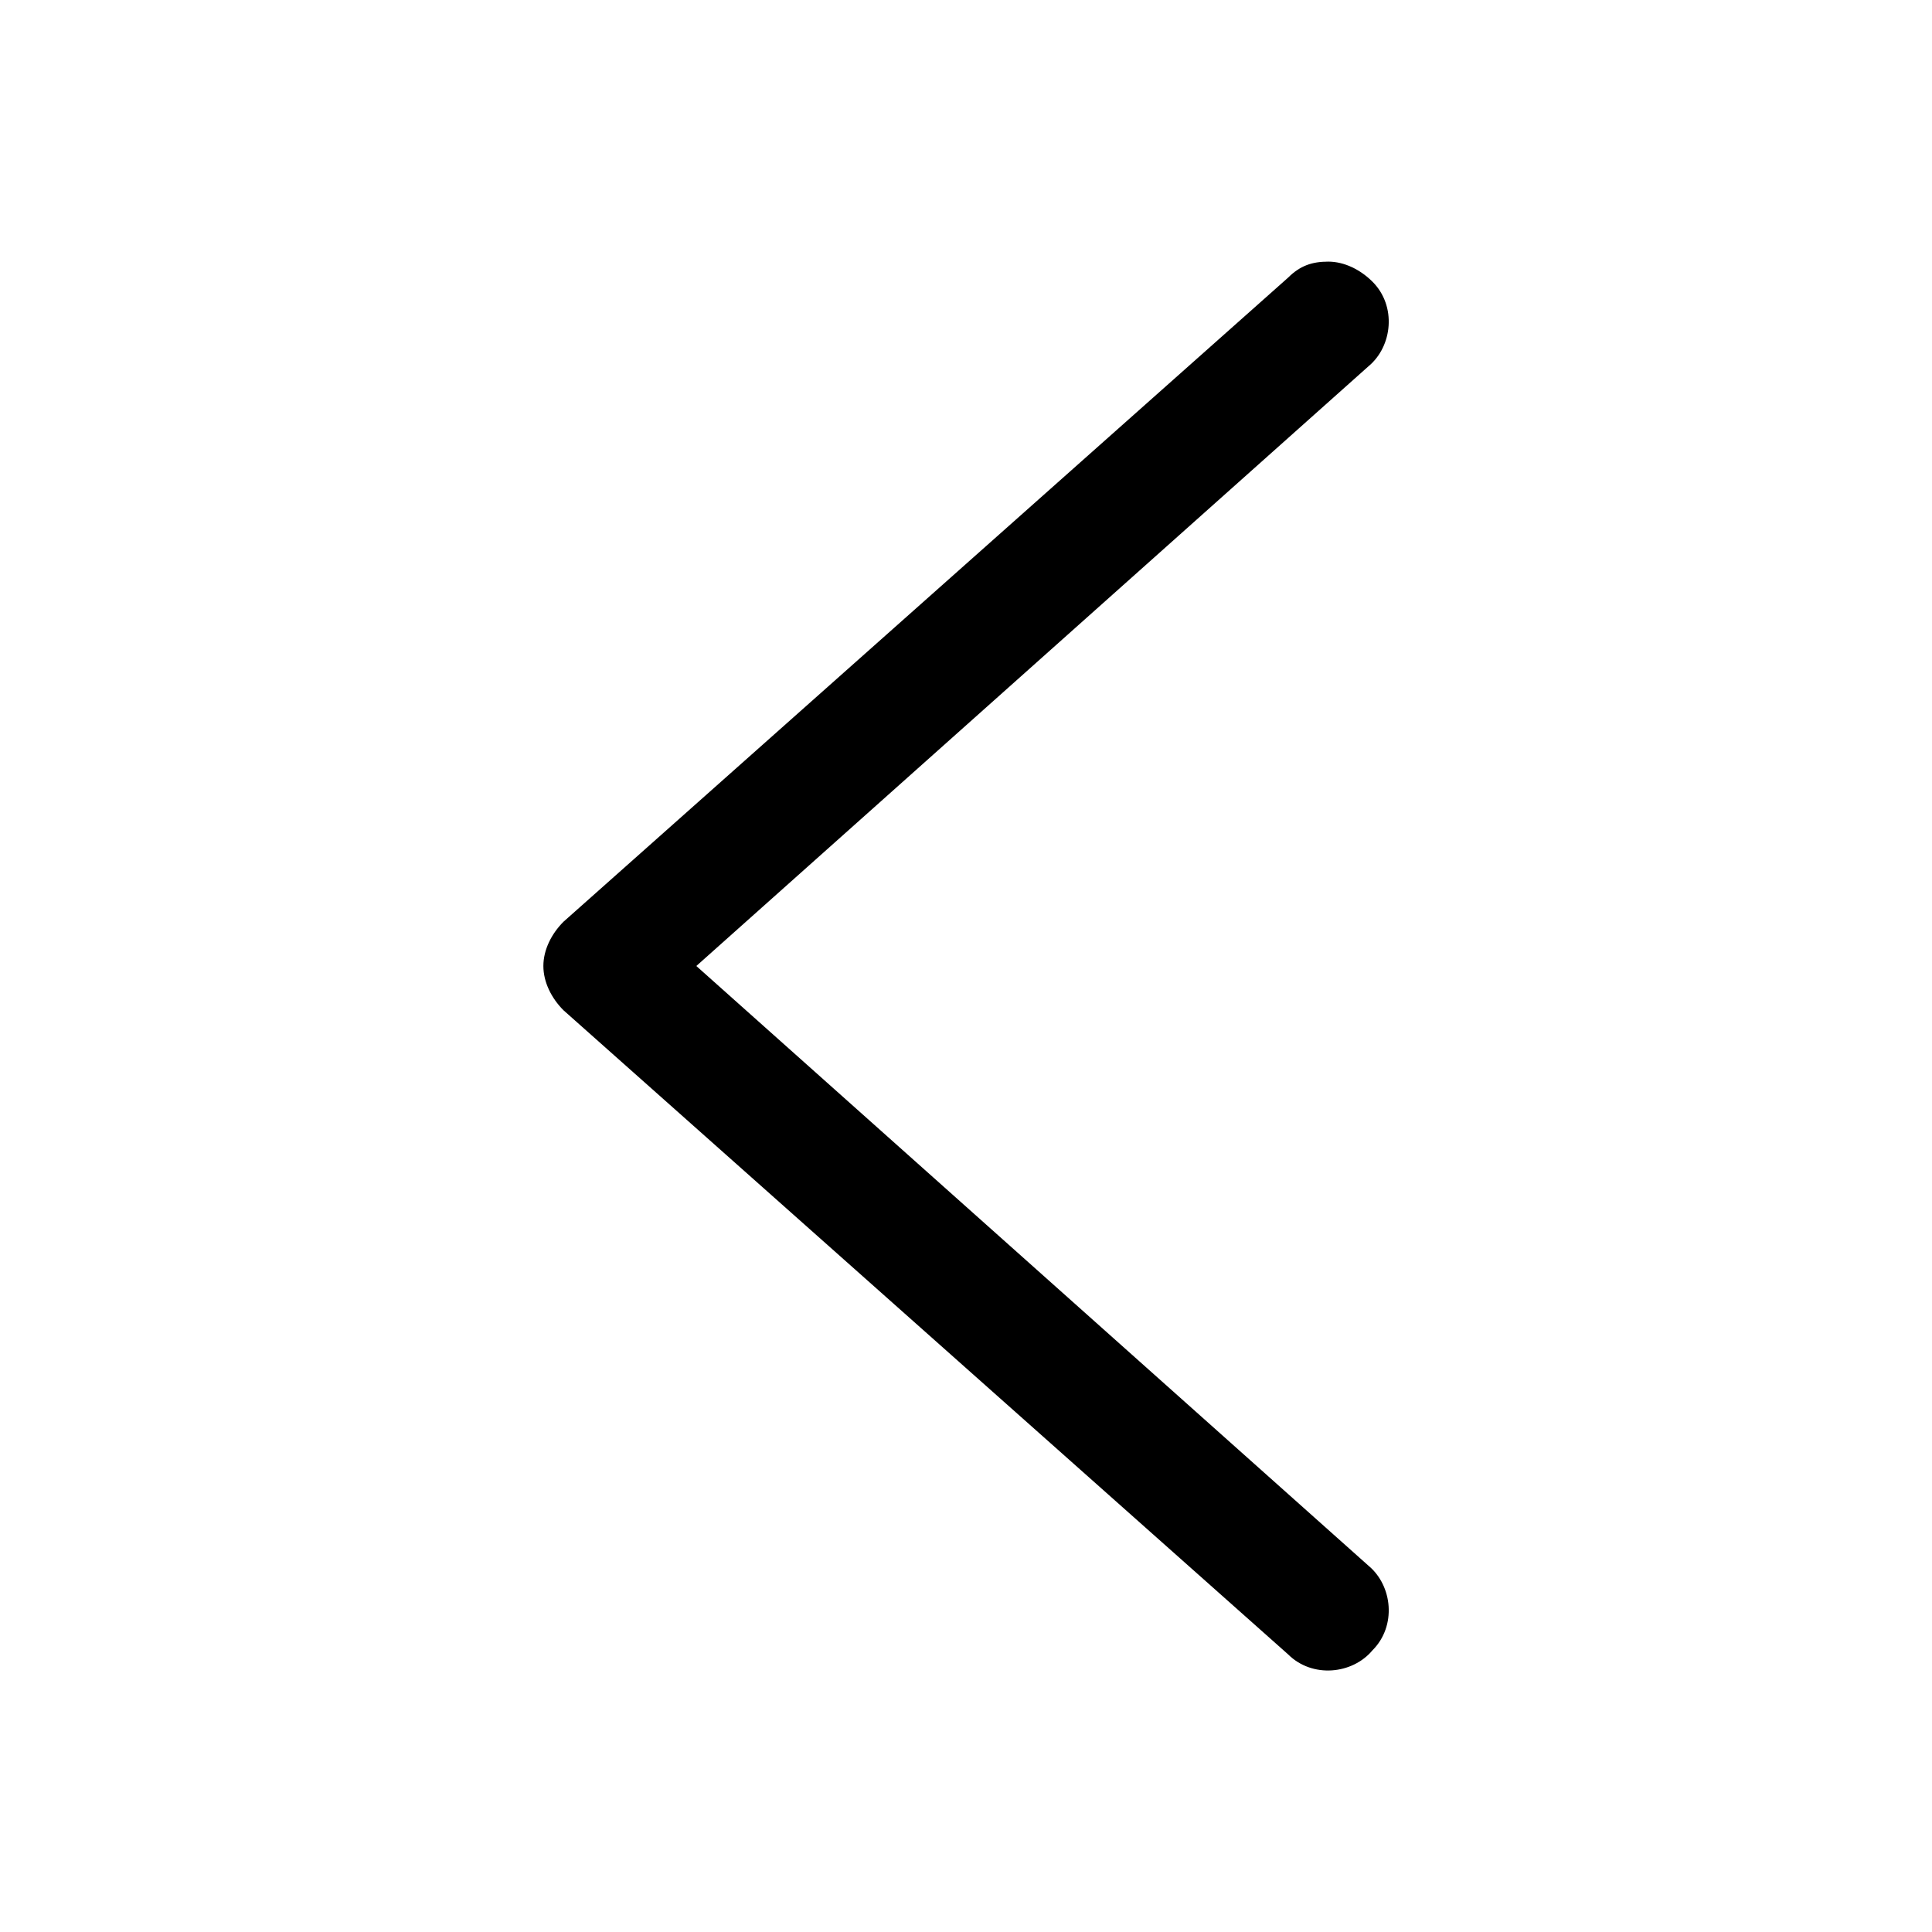
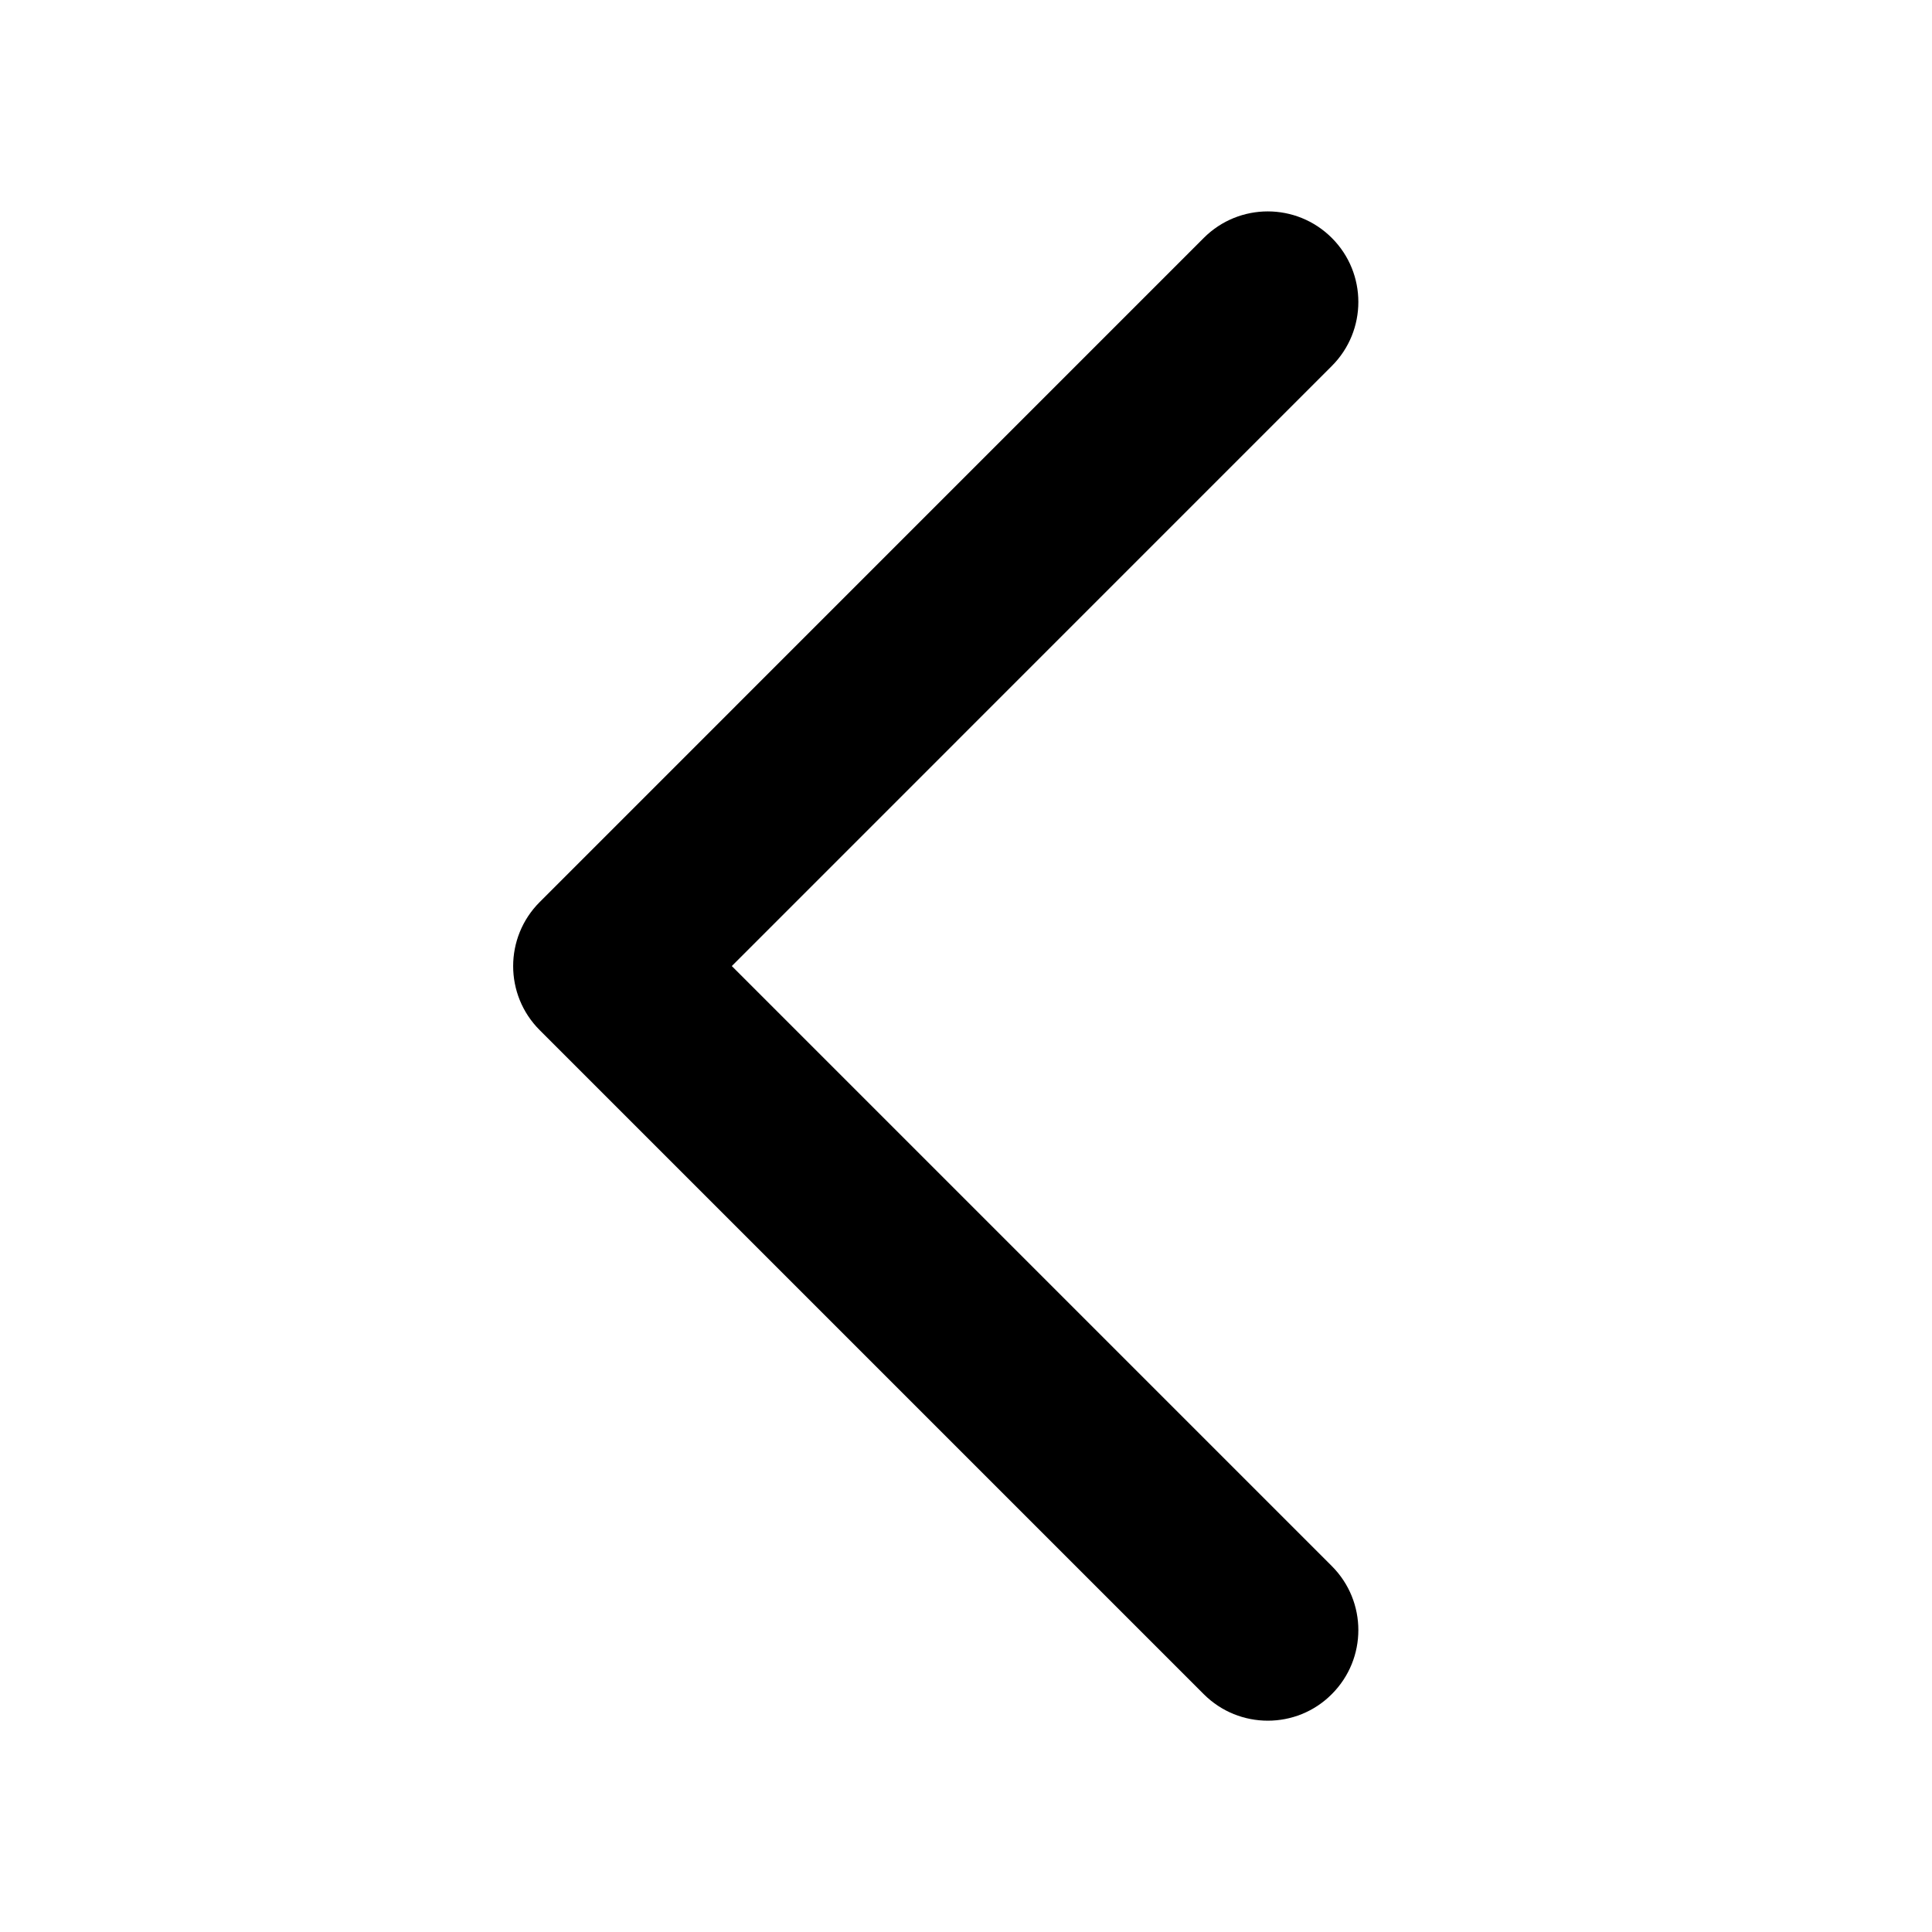
- <svg xmlns="http://www.w3.org/2000/svg" t="1632503358140" class="icon" viewBox="0 0 1024 1024" version="1.1" p-id="592" width="200" height="200">
+ <svg xmlns="http://www.w3.org/2000/svg" t="1644988438942" class="icon" viewBox="0 0 1024 1024" version="1.1" p-id="6166" width="200" height="200">
  <defs>
    <style type="text/css" />
  </defs>
-   <path d="M704 138.667c8.533 0 17.067 4.266 23.467 10.666 12.8 12.8 10.666 34.134-2.134 44.8L369.067 512 725.333 829.867c12.8 10.666 14.934 32 2.134 44.8-10.667 12.8-32 14.933-44.8 2.133l-384-341.333c-6.4-6.4-10.667-14.934-10.667-23.467s4.267-17.067 10.667-23.467l384-341.333c6.4-6.4 12.8-8.533 21.333-8.533z" p-id="593" />
+   <path d="M671.968 912c-12.288 0-24.576-4.672-33.952-14.048L286.048 545.984c-18.752-18.72-18.752-49.12 0-67.872l351.968-352c18.752-18.752 49.12-18.752 67.872 0 18.752 18.72 18.752 49.12 0 67.872l-318.016 318.048 318.016 318.016c18.752 18.752 18.752 49.12 0 67.872C696.544 907.328 684.256 912 671.968 912z" p-id="6167" />
</svg>
